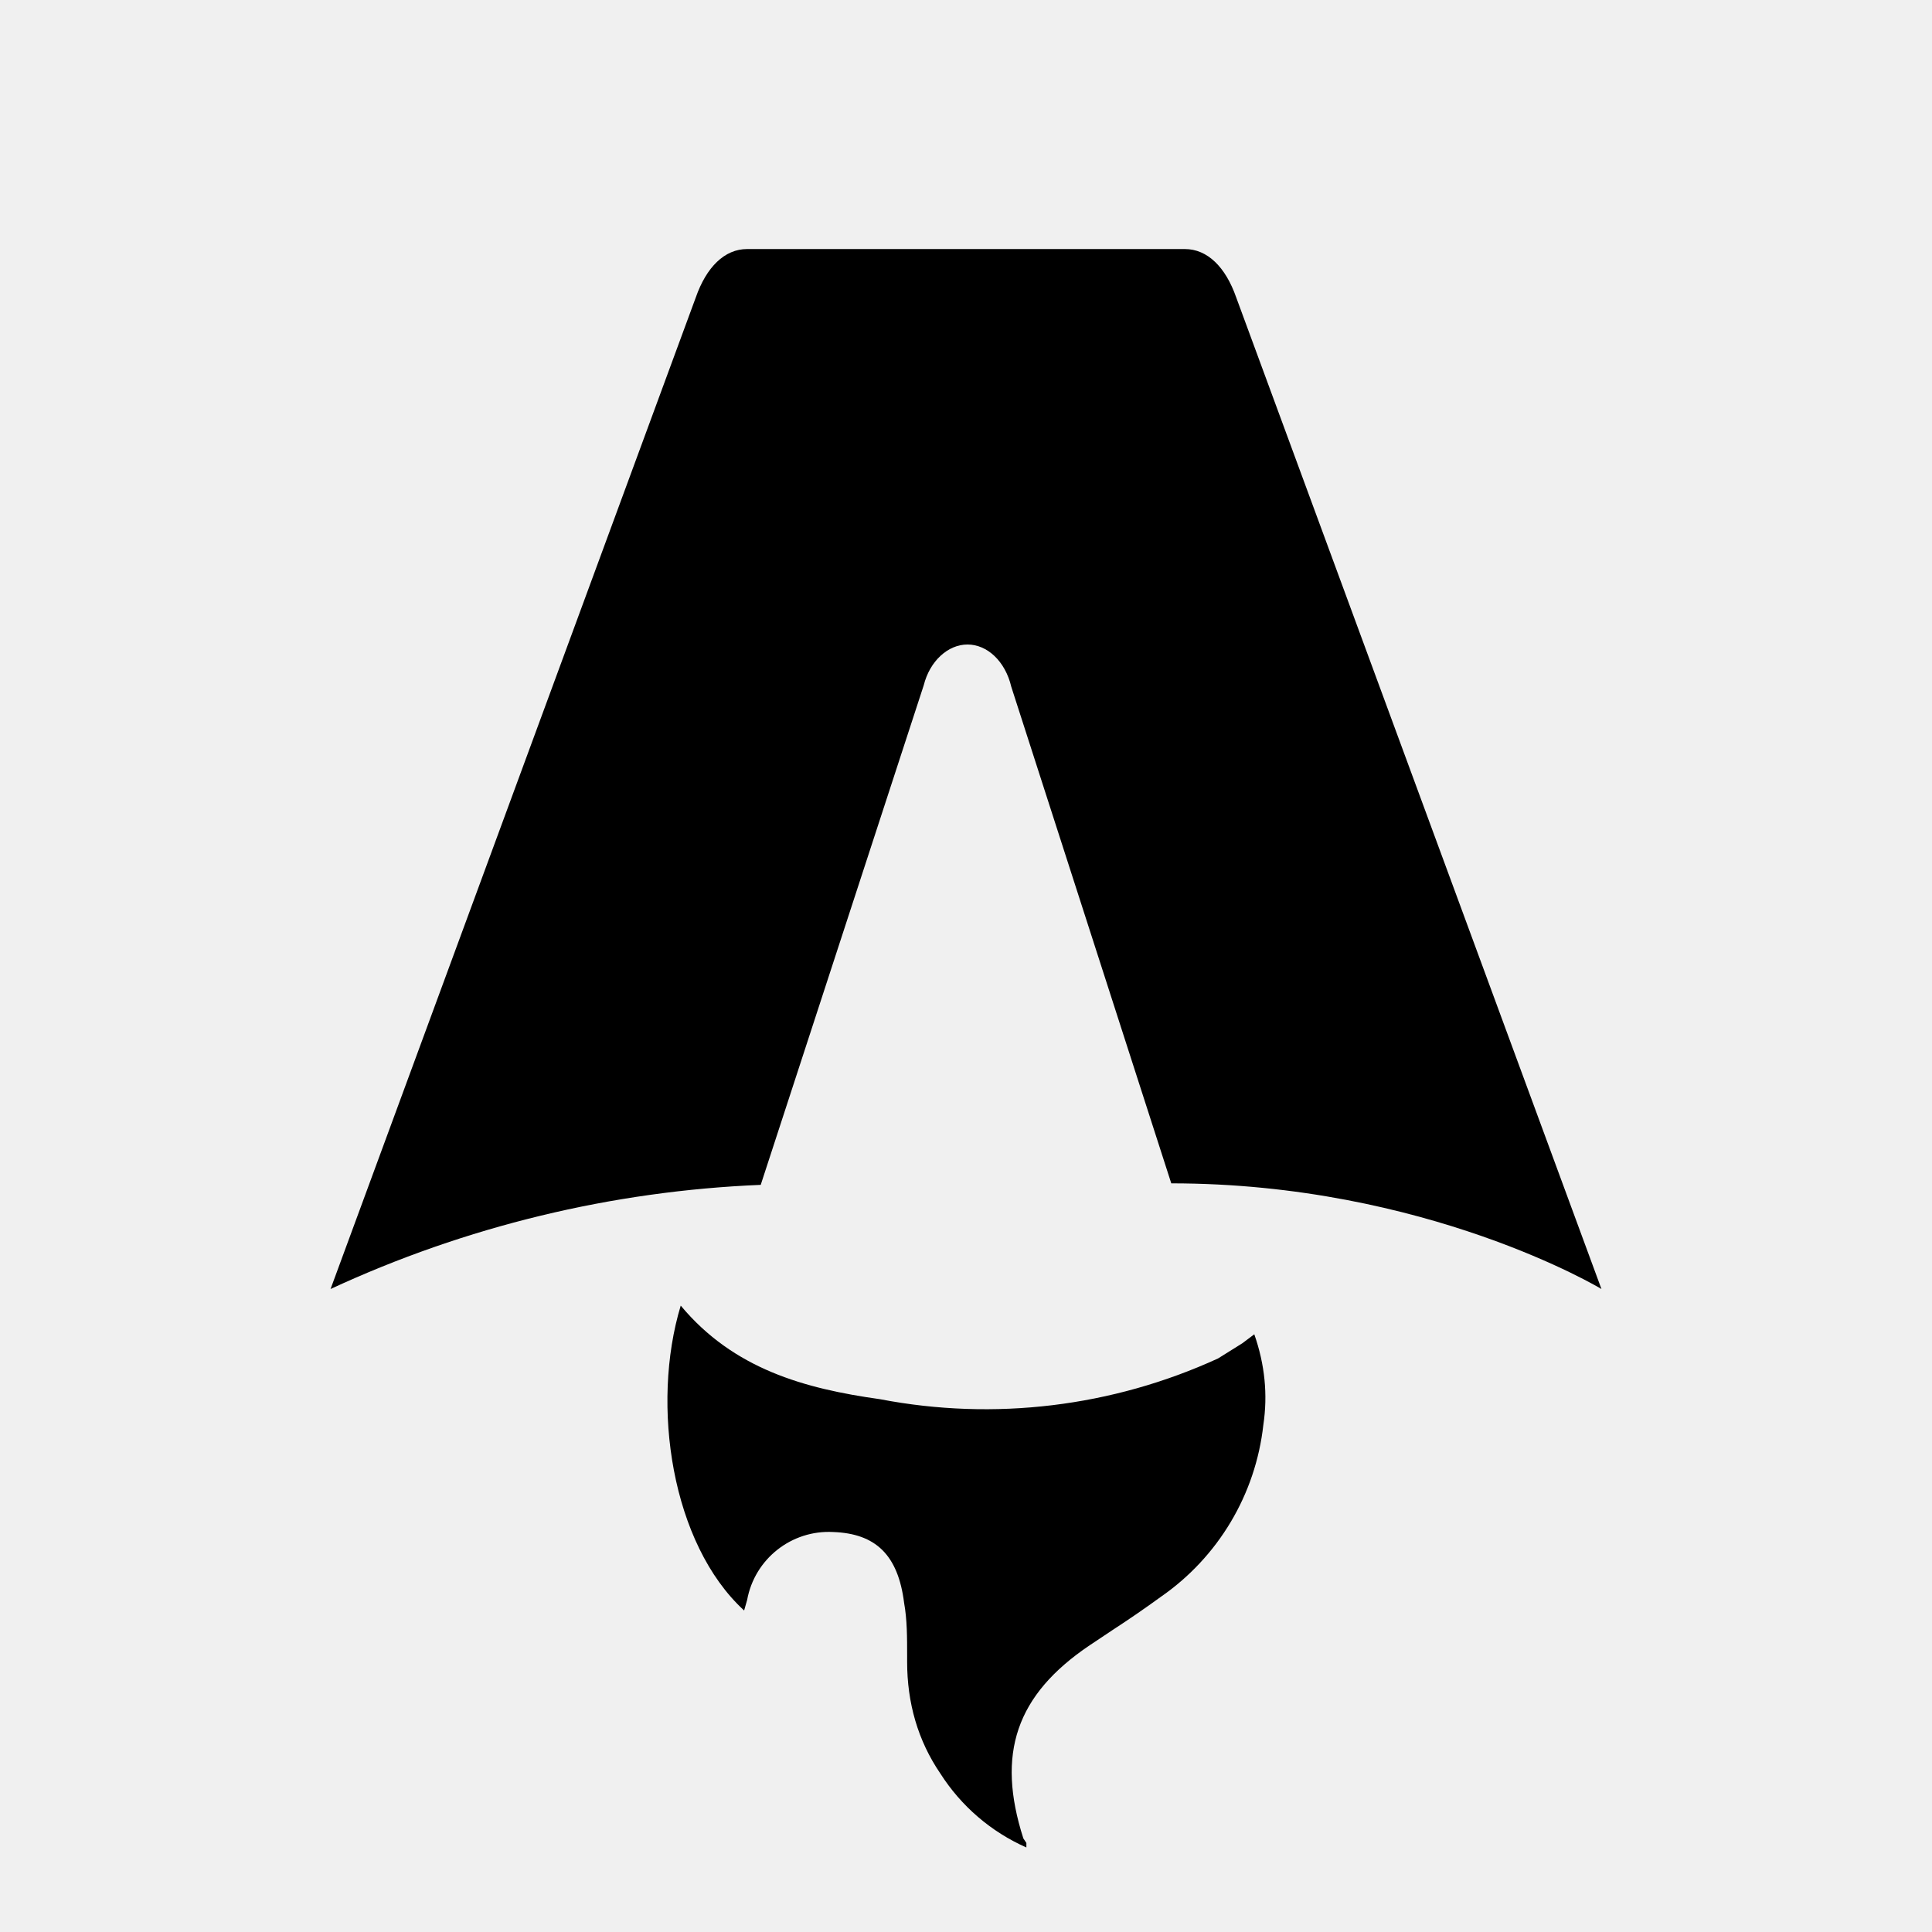
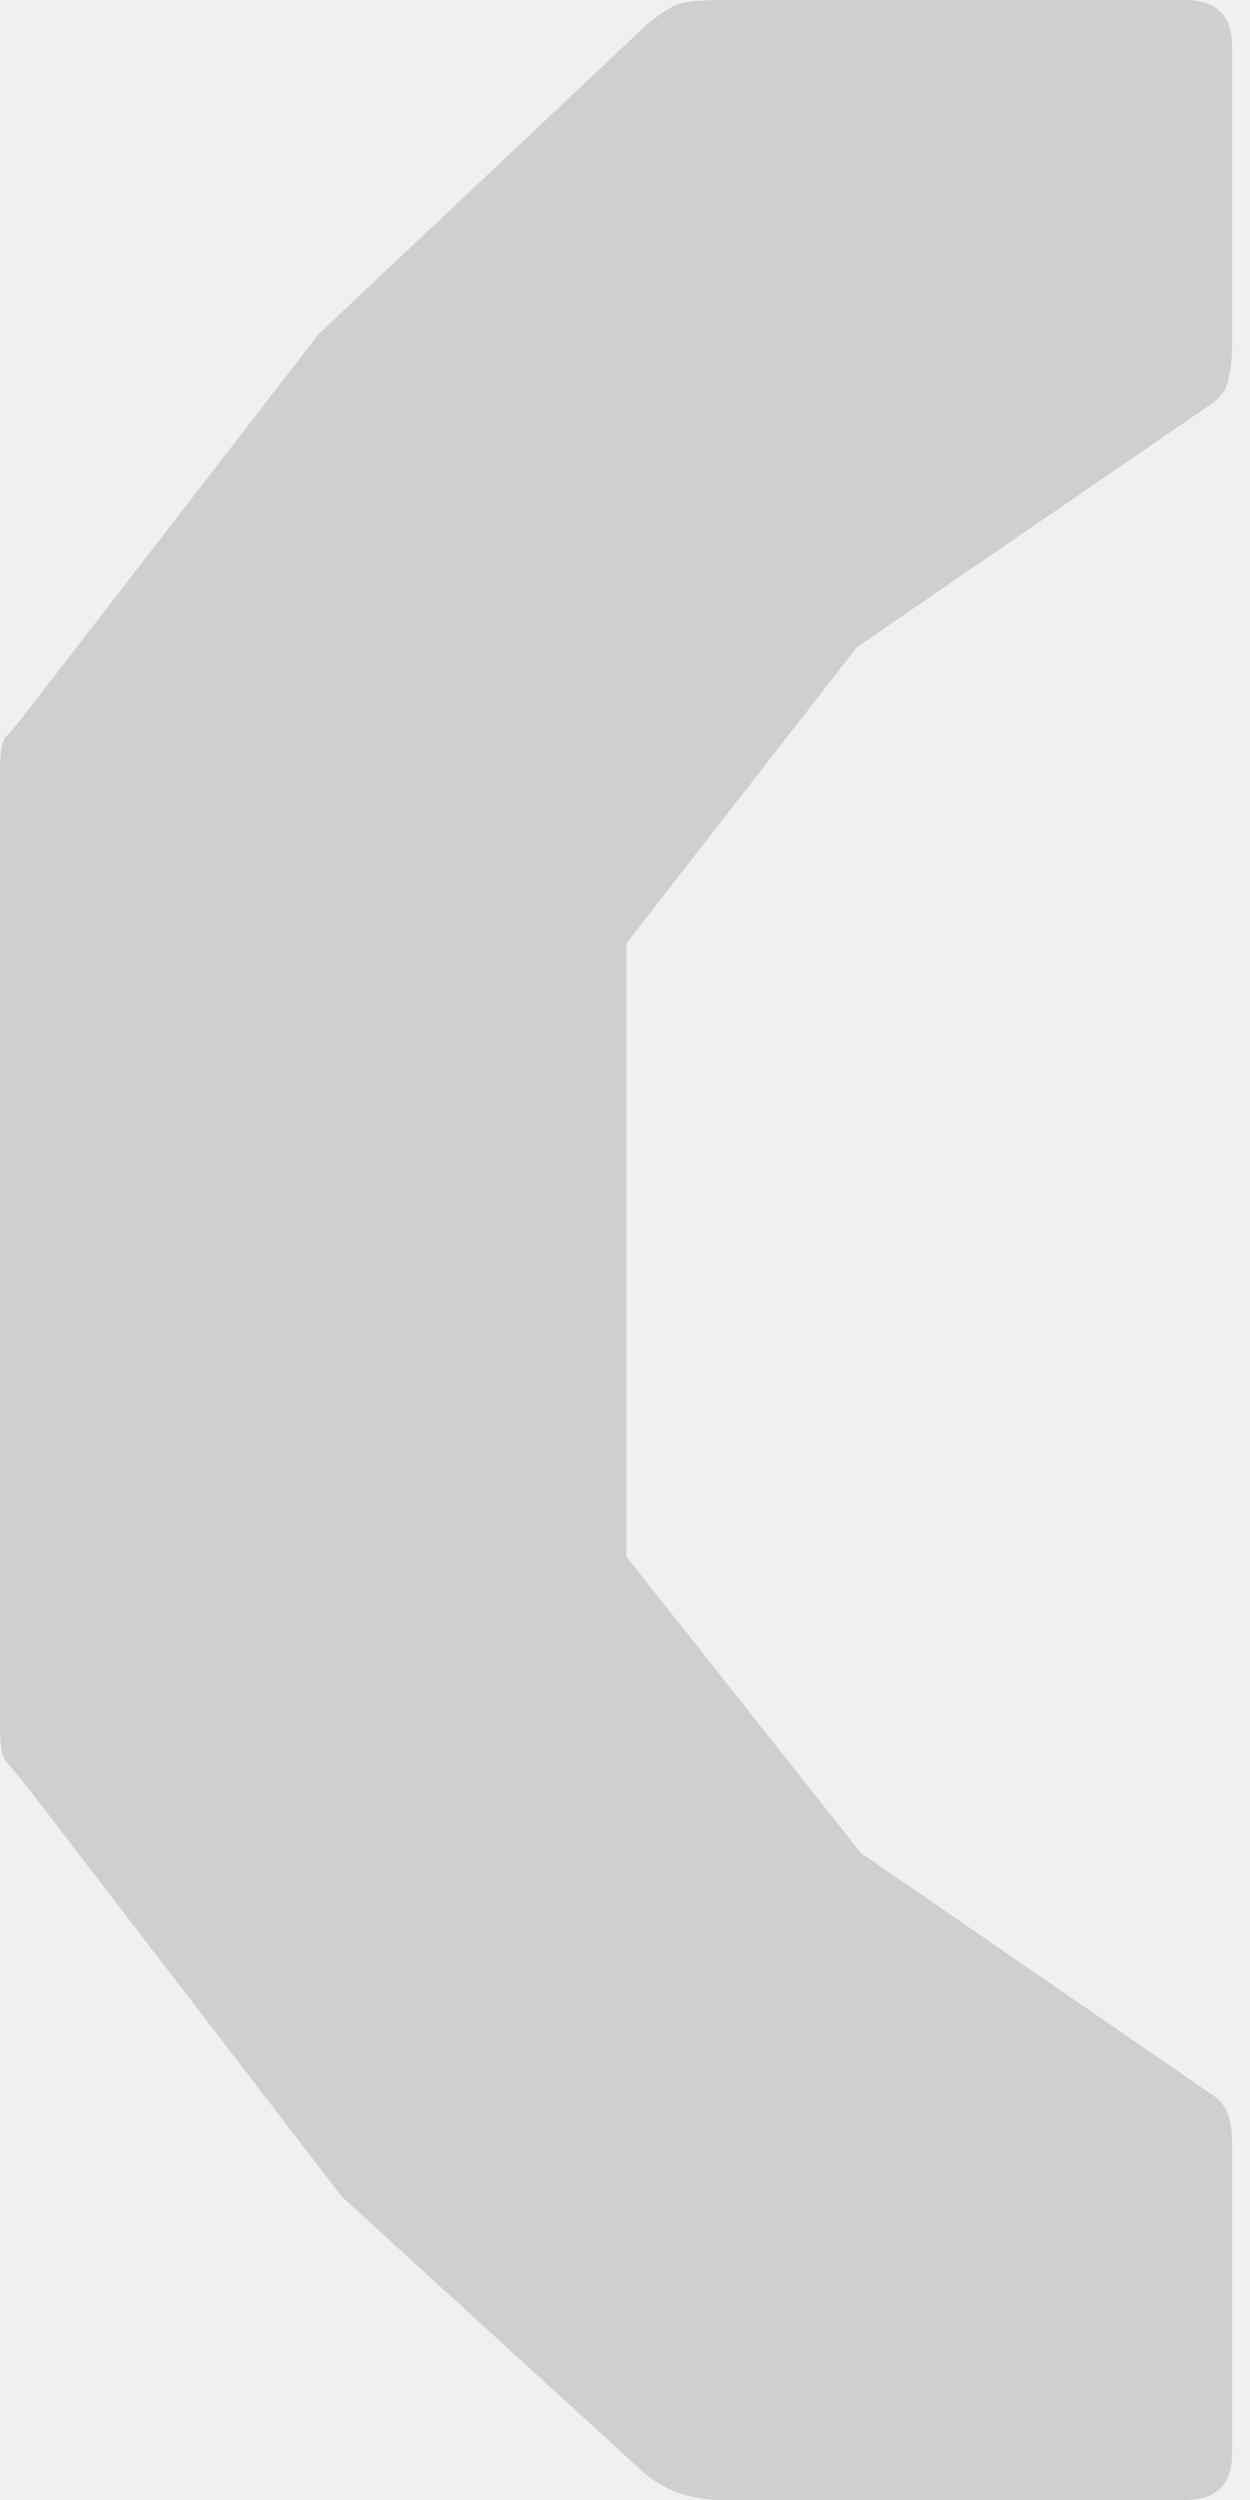
- <svg xmlns="http://www.w3.org/2000/svg" fill="none" viewBox="0 0 128 128">
-   <path d="M50.4 78.5a75.1 75.1 0 0 0-28.5 6.9l24.2-65.7c.7-2 1.9-3.2 3.4-3.2h29c1.5 0 2.7 1.2 3.4 3.2l24.2 65.7s-11.6-7-28.5-7L67 45.5c-.4-1.7-1.6-2.8-2.9-2.8-1.3 0-2.5 1.1-2.9 2.7L50.4 78.5Zm-1.1 28.2Zm-4.2-20.2c-2 6.6-.6 15.8 4.2 20.2a17.5 17.5 0 0 1 .2-.7 5.5 5.5 0 0 1 5.7-4.5c2.8.1 4.3 1.5 4.7 4.7.2 1.1.2 2.3.2 3.5v.4c0 2.7.7 5.2 2.2 7.4a13 13 0 0 0 5.7 4.9v-.3l-.2-.3c-1.8-5.6-.5-9.5 4.4-12.8l1.5-1a73 73 0 0 0 3.2-2.2 16 16 0 0 0 6.8-11.4c.3-2 .1-4-.6-6l-.8.6-1.6 1a37 37 0 0 1-22.4 2.7c-5-.7-9.7-2-13.2-6.2Z" />
-   <style>
-         path { fill: #000; }
-         @media (prefers-color-scheme: dark) {
-             path { fill: #FFF; }
-         }
-     </style>
+ <svg xmlns="http://www.w3.org/2000/svg" width="24" height="48" viewBox="0 0 24 48" fill="none">
+   <path d="M13.864 48C13.311 48 12.831 47.844 12.423 47.532L6.554 42.166L0.612 34.425C0.348 34.089 0.18 33.885 0.108 33.812C0.036 33.716 0 33.5 0 33.164V14.8C0 14.464 0.036 14.248 0.108 14.152C0.204 14.056 0.372 13.851 0.612 13.539L6.122 6.41L12.423 0.468C12.687 0.252 12.891 0.12 13.035 0.072C13.203 0.024 13.479 0 13.864 0H22.758C23.358 0 23.658 0.3 23.658 0.9V6.662C23.658 6.854 23.634 7.058 23.586 7.274C23.562 7.466 23.442 7.634 23.226 7.778L16.456 12.423L12.027 18.113V29.887L16.528 35.577L23.226 40.186C23.418 40.306 23.538 40.45 23.586 40.618C23.634 40.786 23.658 40.966 23.658 41.158V47.1C23.658 47.7 23.358 48 22.758 48H13.864Z" fill="#CFCFCF" />
</svg>
